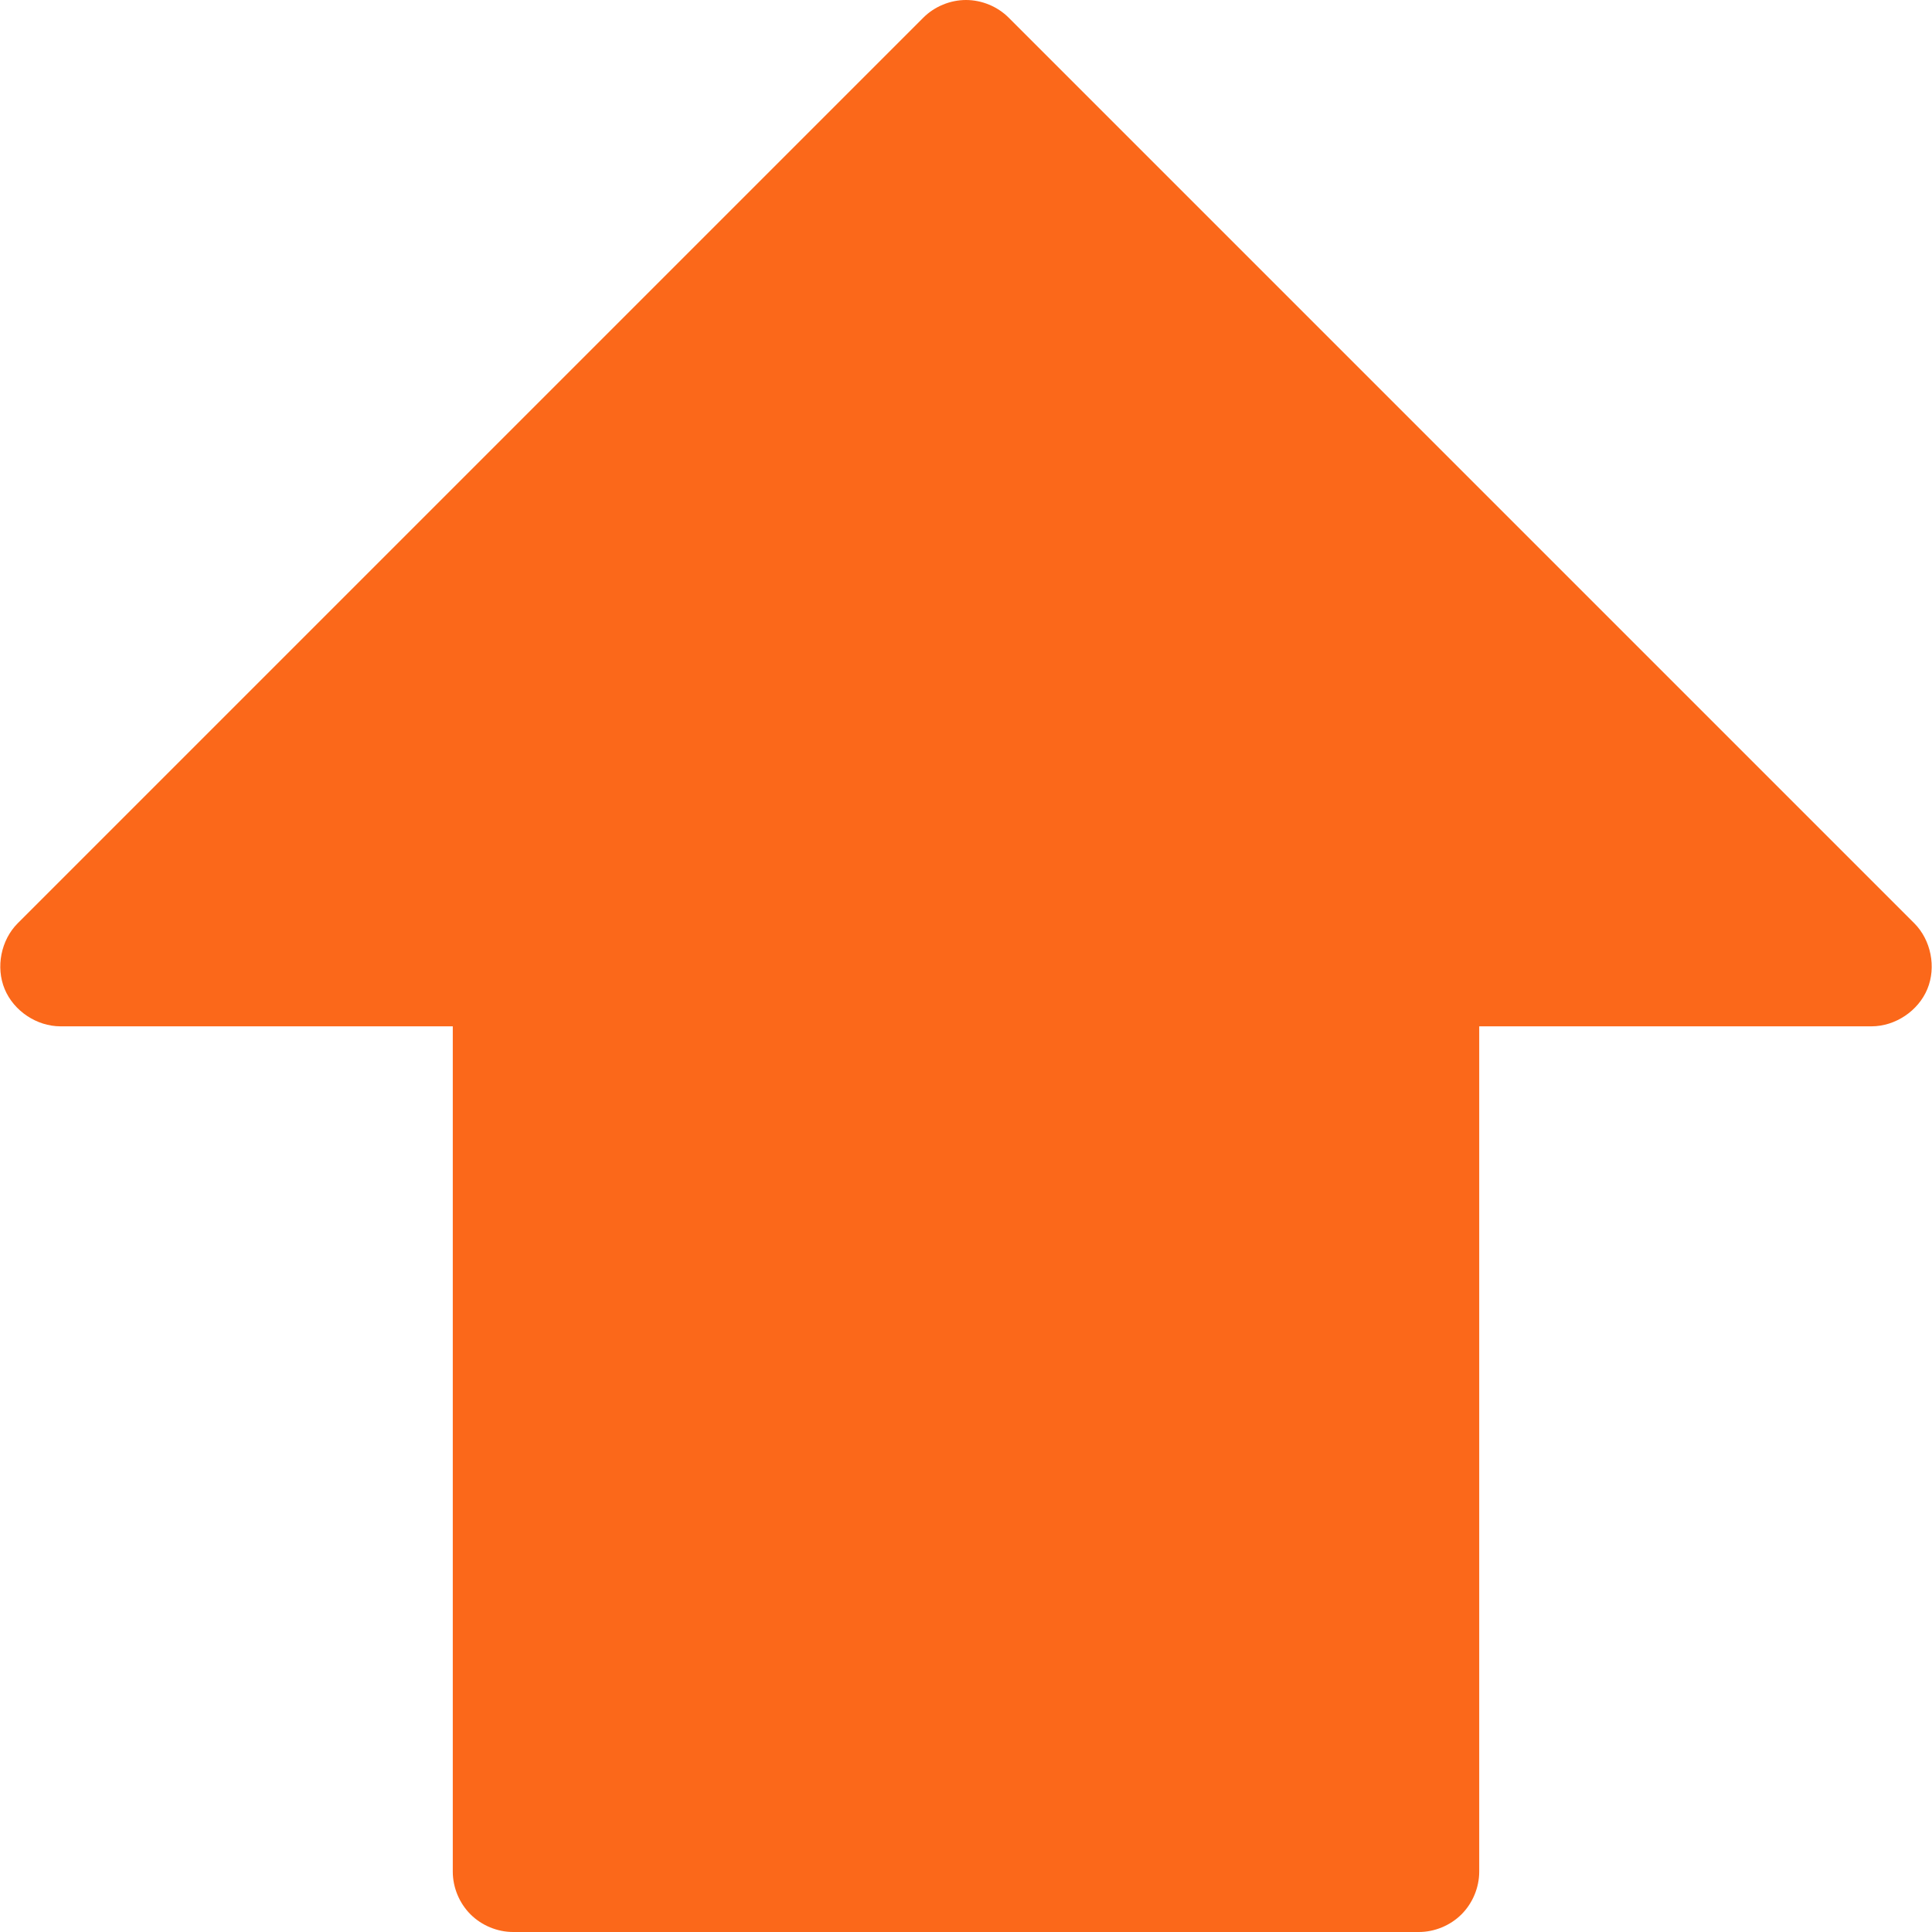
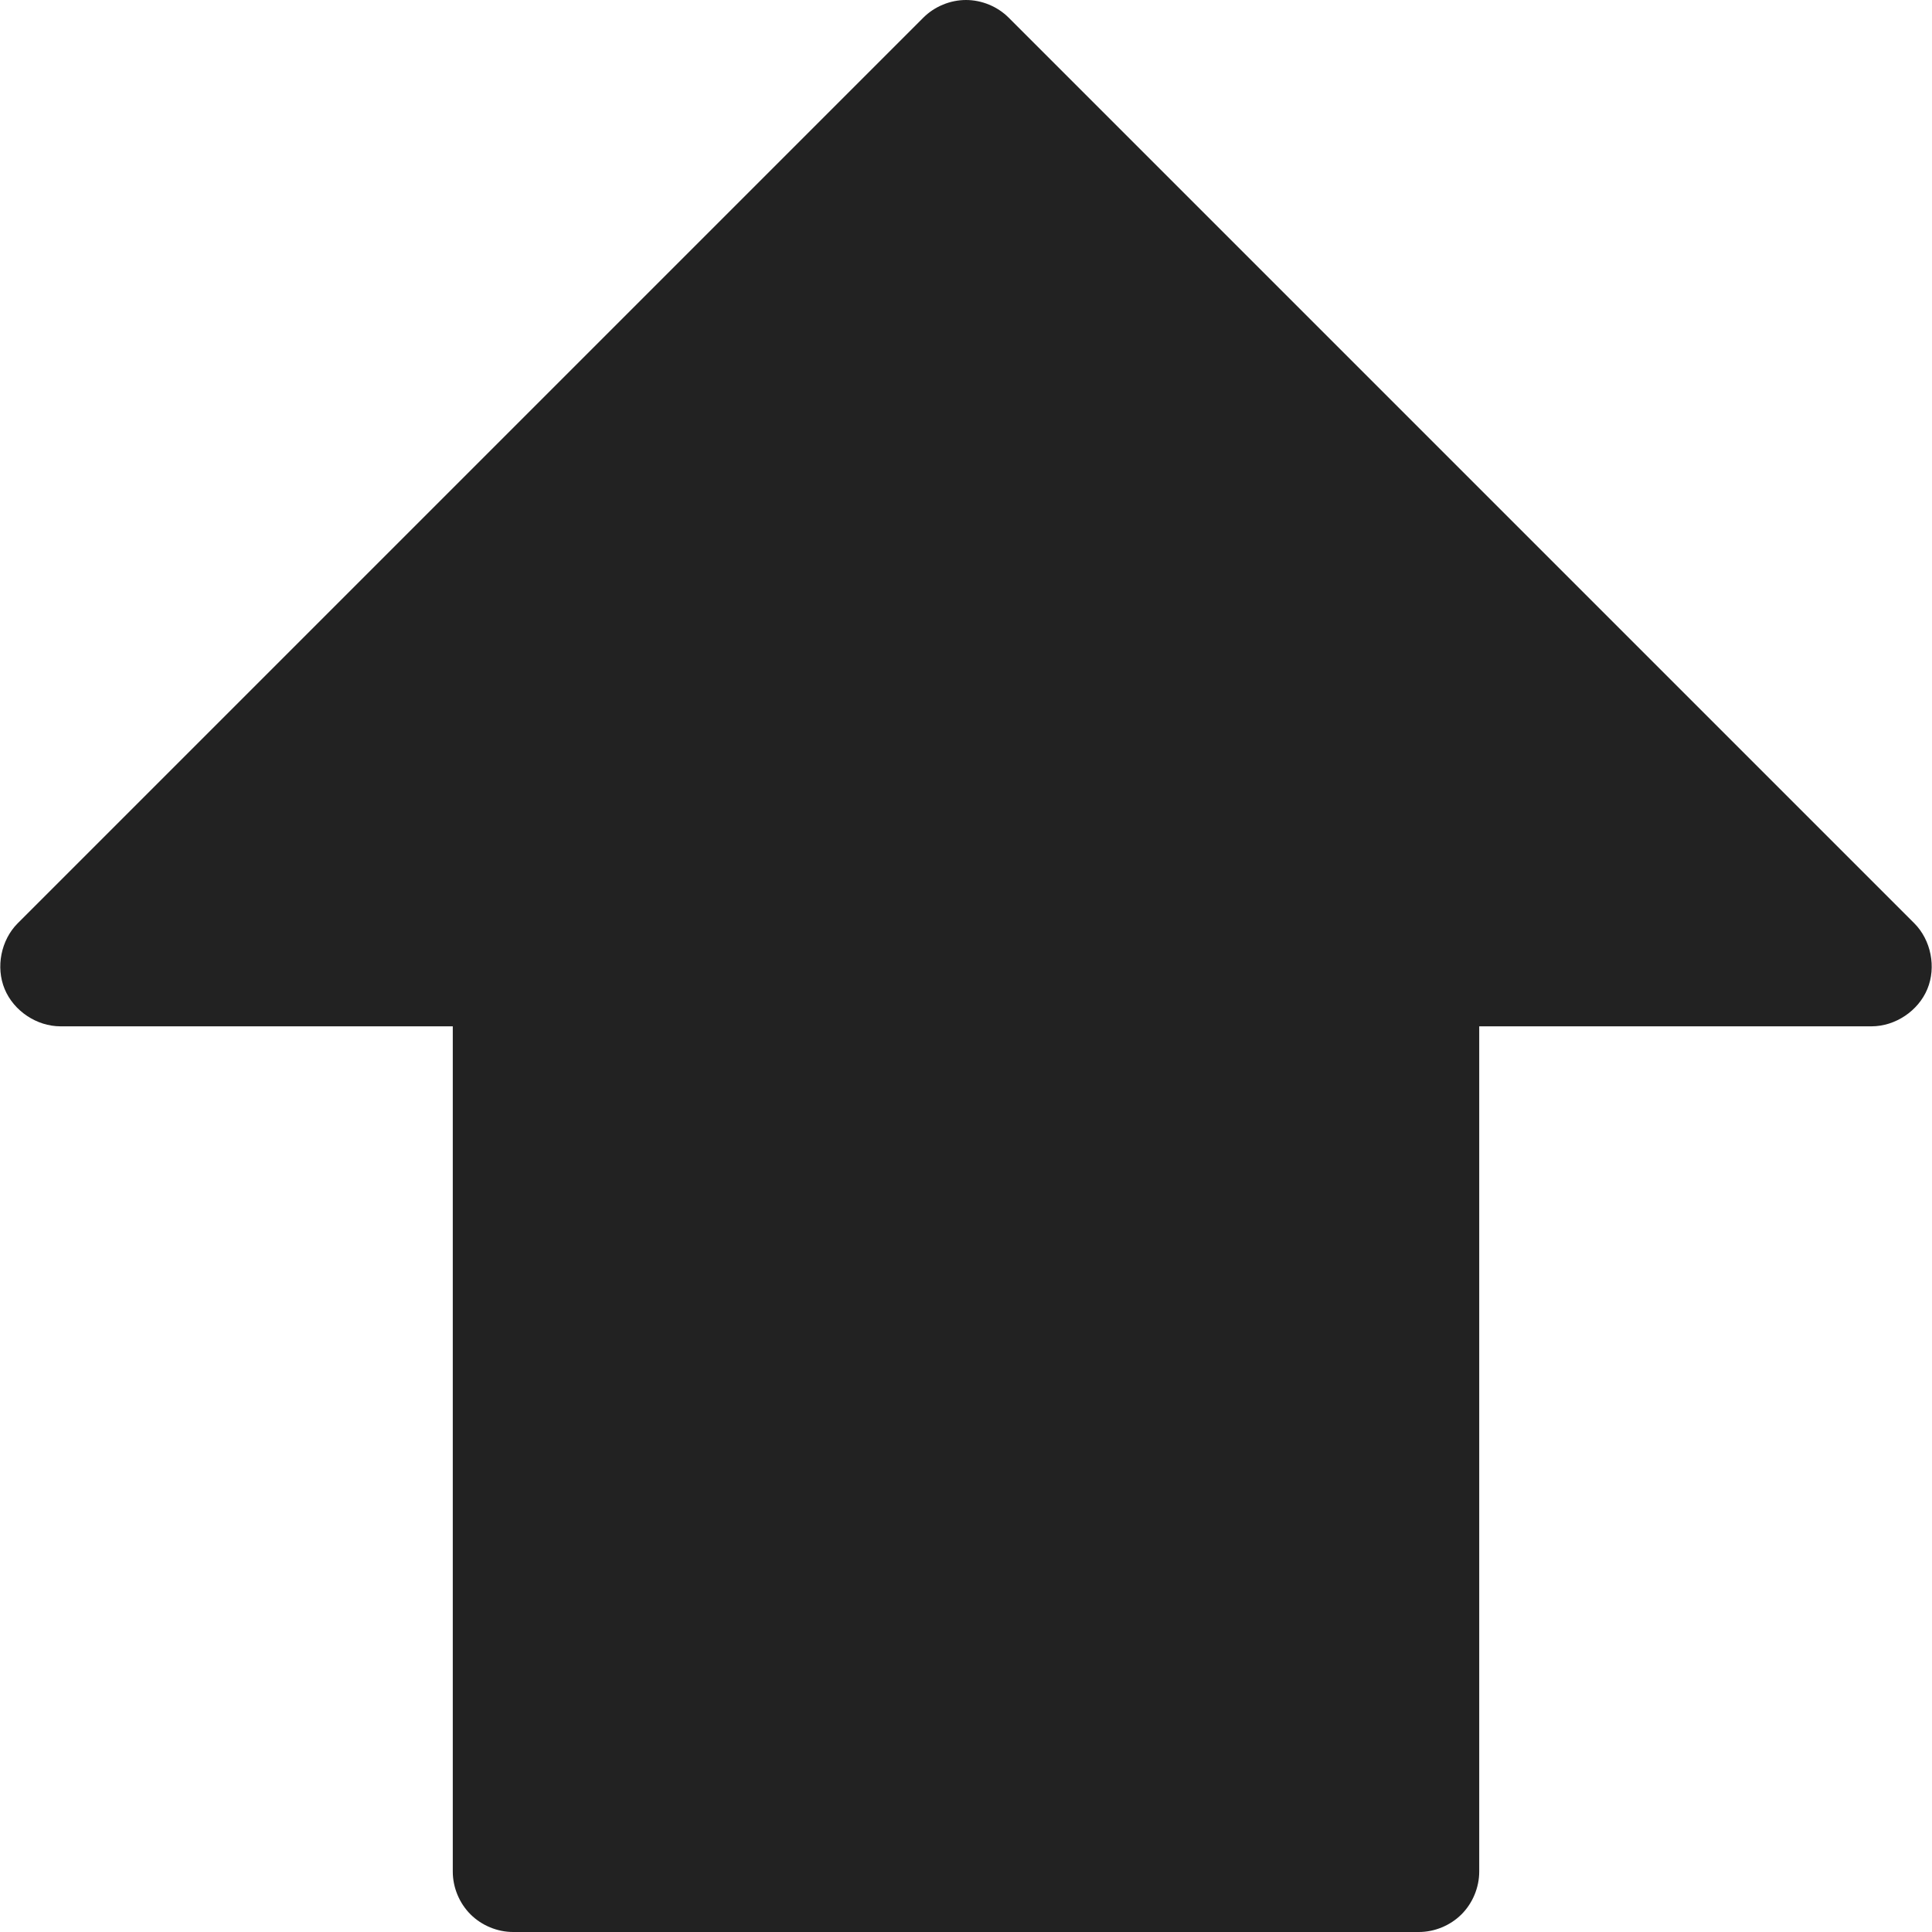
<svg xmlns="http://www.w3.org/2000/svg" version="1.1" id="Capa_1" x="0px" y="0px" viewBox="0 0 319.982 319.982" style="enable-background:new 0 0 319.982 319.982;" xml:space="preserve">
  <g>
-     <path style="fill:#fb681a;" d="M234.991,319.982c2.618,0,5.22-1.078,7.071-2.929s2.929-4.453,2.929-7.071v-140h65   c3.922-0.008,7.721-2.552,9.221-6.176s0.61-8.109-2.159-10.886l-150-150C165.202,1.074,162.604,0,159.991,0   c-2.614,0-5.212,1.074-7.062,2.92l-150,150c-2.769,2.777-3.659,7.263-2.159,10.886c1.5,3.624,5.299,6.168,9.221,6.176h65v140   c0,2.618,1.078,5.22,2.929,7.071s4.453,2.929,7.071,2.929H234.991z" />
+     <path style="fill:#222222;" d="M234.991,319.982c2.618,0,5.22-1.078,7.071-2.929s2.929-4.453,2.929-7.071v-140h65   c3.922-0.008,7.721-2.552,9.221-6.176s0.61-8.109-2.159-10.886l-150-150C165.202,1.074,162.604,0,159.991,0   c-2.614,0-5.212,1.074-7.062,2.92l-150,150c-2.769,2.777-3.659,7.263-2.159,10.886c1.5,3.624,5.299,6.168,9.221,6.176h65v140   c0,2.618,1.078,5.22,2.929,7.071s4.453,2.929,7.071,2.929H234.991z" />
  </g>
  <g>
</g>
  <g>
</g>
  <g>
</g>
  <g>
</g>
  <g>
</g>
  <g>
</g>
  <g>
</g>
  <g>
</g>
  <g>
</g>
  <g>
</g>
  <g>
</g>
  <g>
</g>
  <g>
</g>
  <g>
</g>
  <g>
</g>
</svg>
